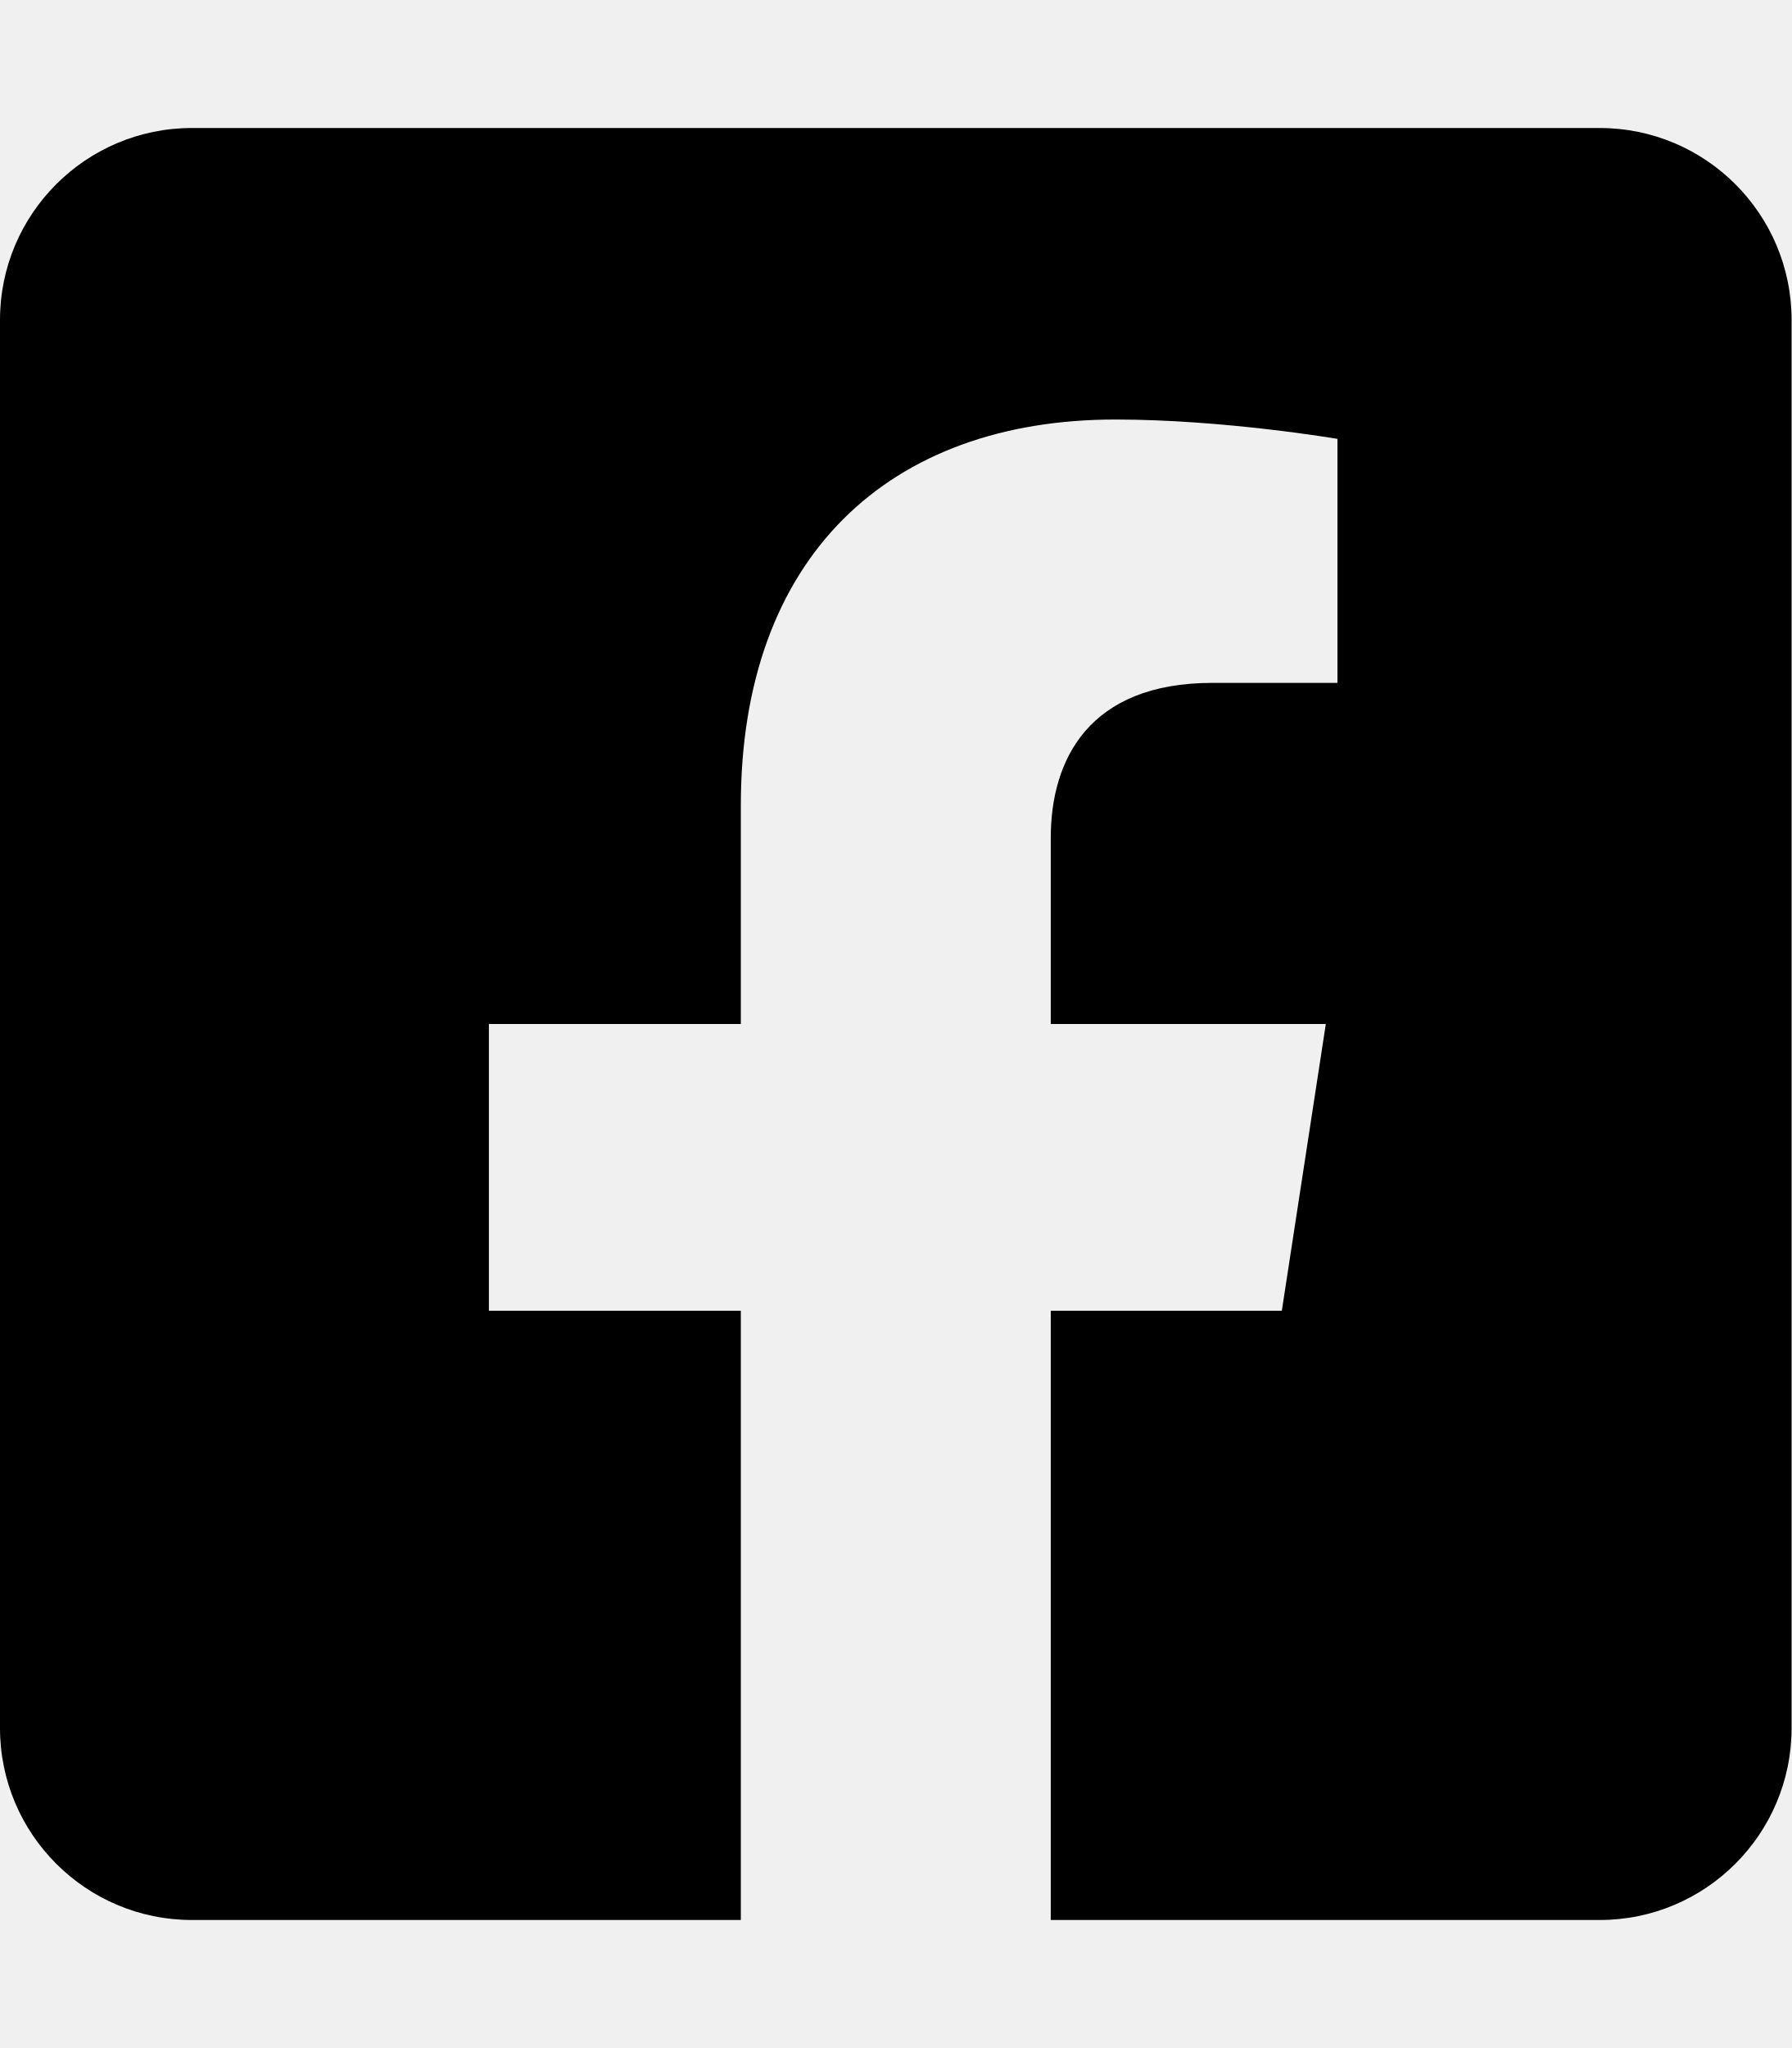
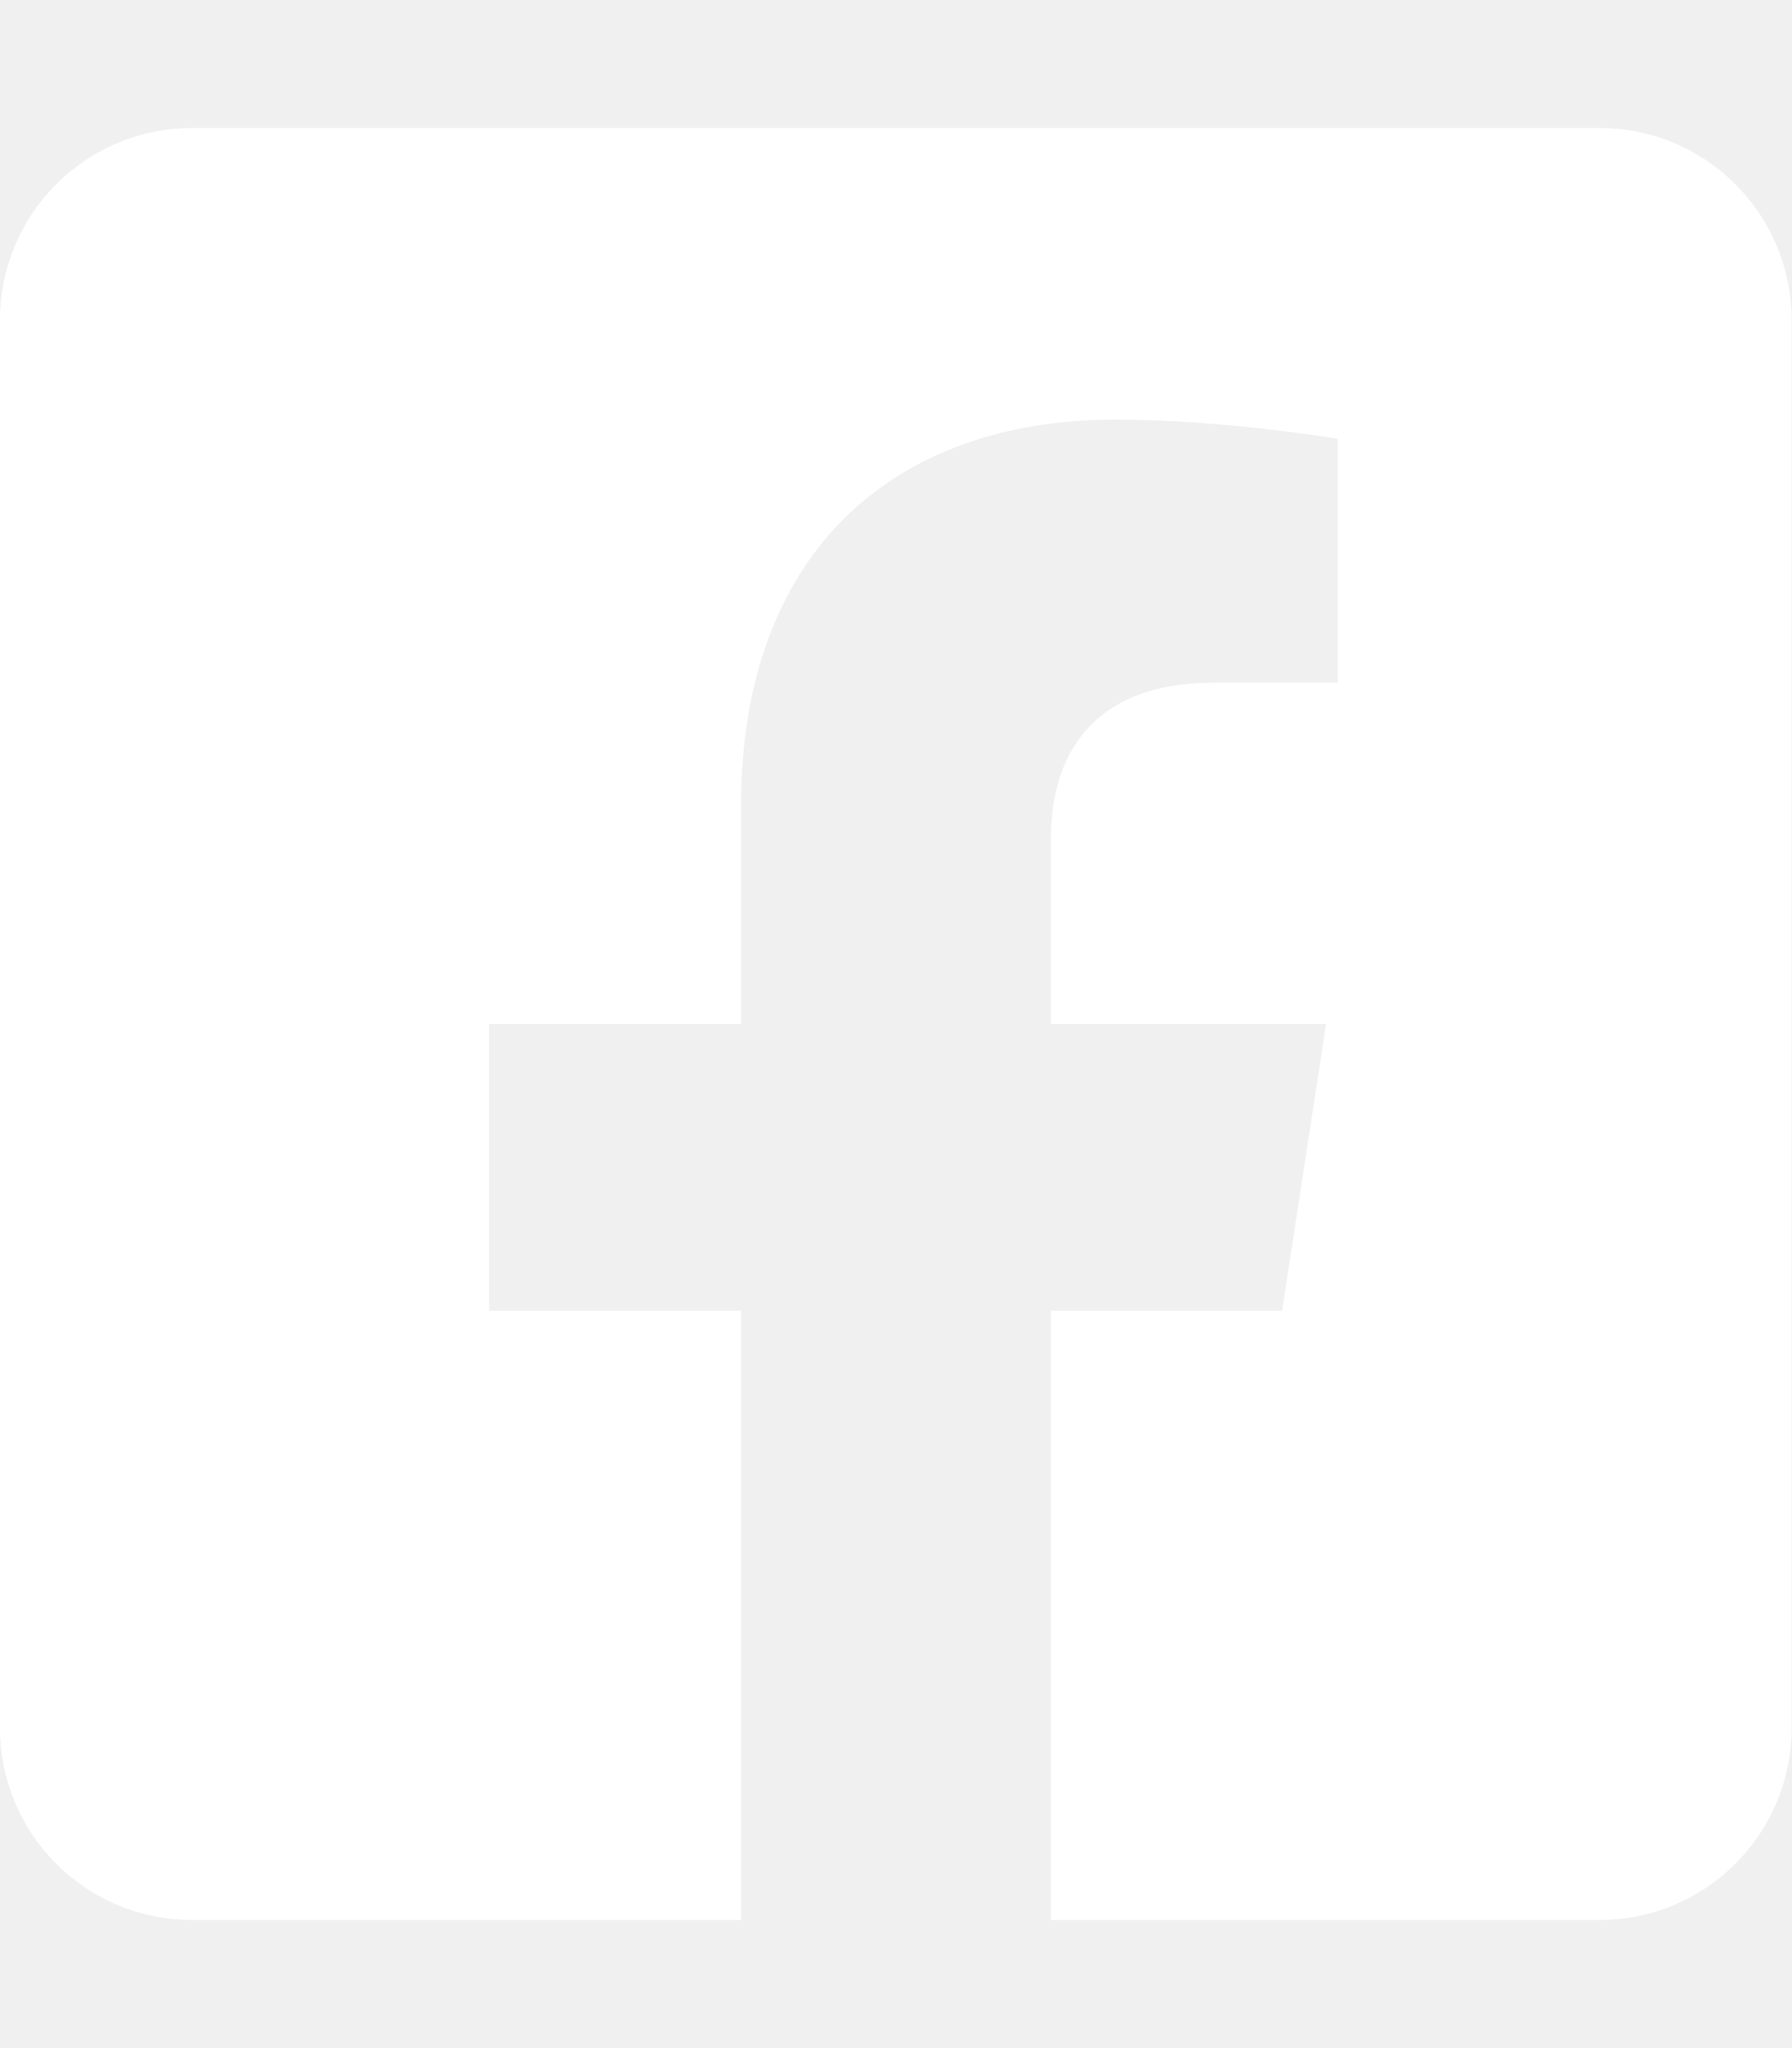
- <svg xmlns="http://www.w3.org/2000/svg" aria-hidden="true" focusable="false" data-prefix="fab" data-icon="facebook-square" class="svg-inline--fa fa-facebook-square fa-w-14" role="img" viewBox="0 0 448 512">
-   <path fill="currentColor" d="M400 32H48A48 48 0 0 0 0 80v352a48 48 0 0 0 48 48h137.25V327.69h-63V256h63v-54.64c0-62.15 37-96.48 93.67-96.48 27.14 0 55.52 4.84 55.52 4.84v61h-31.27c-30.81 0-40.42 19.12-40.42 38.73V256h68.78l-11 71.69h-57.78V480H400a48 48 0 0 0 48-48V80a48 48 0 0 0-48-48z" />
+ <svg xmlns="http://www.w3.org/2000/svg" version="1.1" id="Layer_1" focusable="false" x="0px" y="0px" viewBox="0 0 448 512" style="enable-background:new 0 0 448 512;" xml:space="preserve">
+   <style type="text/css">
+ 	.st0{fill:#FFFFFF;}
+ </style>
+   <path class="st0" d="M400,32H48C21.5,32,0,53.5,0,80v352c0,26.5,21.5,48,48,48h137.3V327.7h-63V256h63v-54.6  c0-62.2,37-96.5,93.7-96.5c27.1,0,55.5,4.8,55.5,4.8v61h-31.3c-30.8,0-40.4,19.1-40.4,38.7V256h68.8l-11,71.7h-57.8V480H400  c26.5,0,48-21.5,48-48V80C448,53.5,426.5,32,400,32z" />
</svg>
